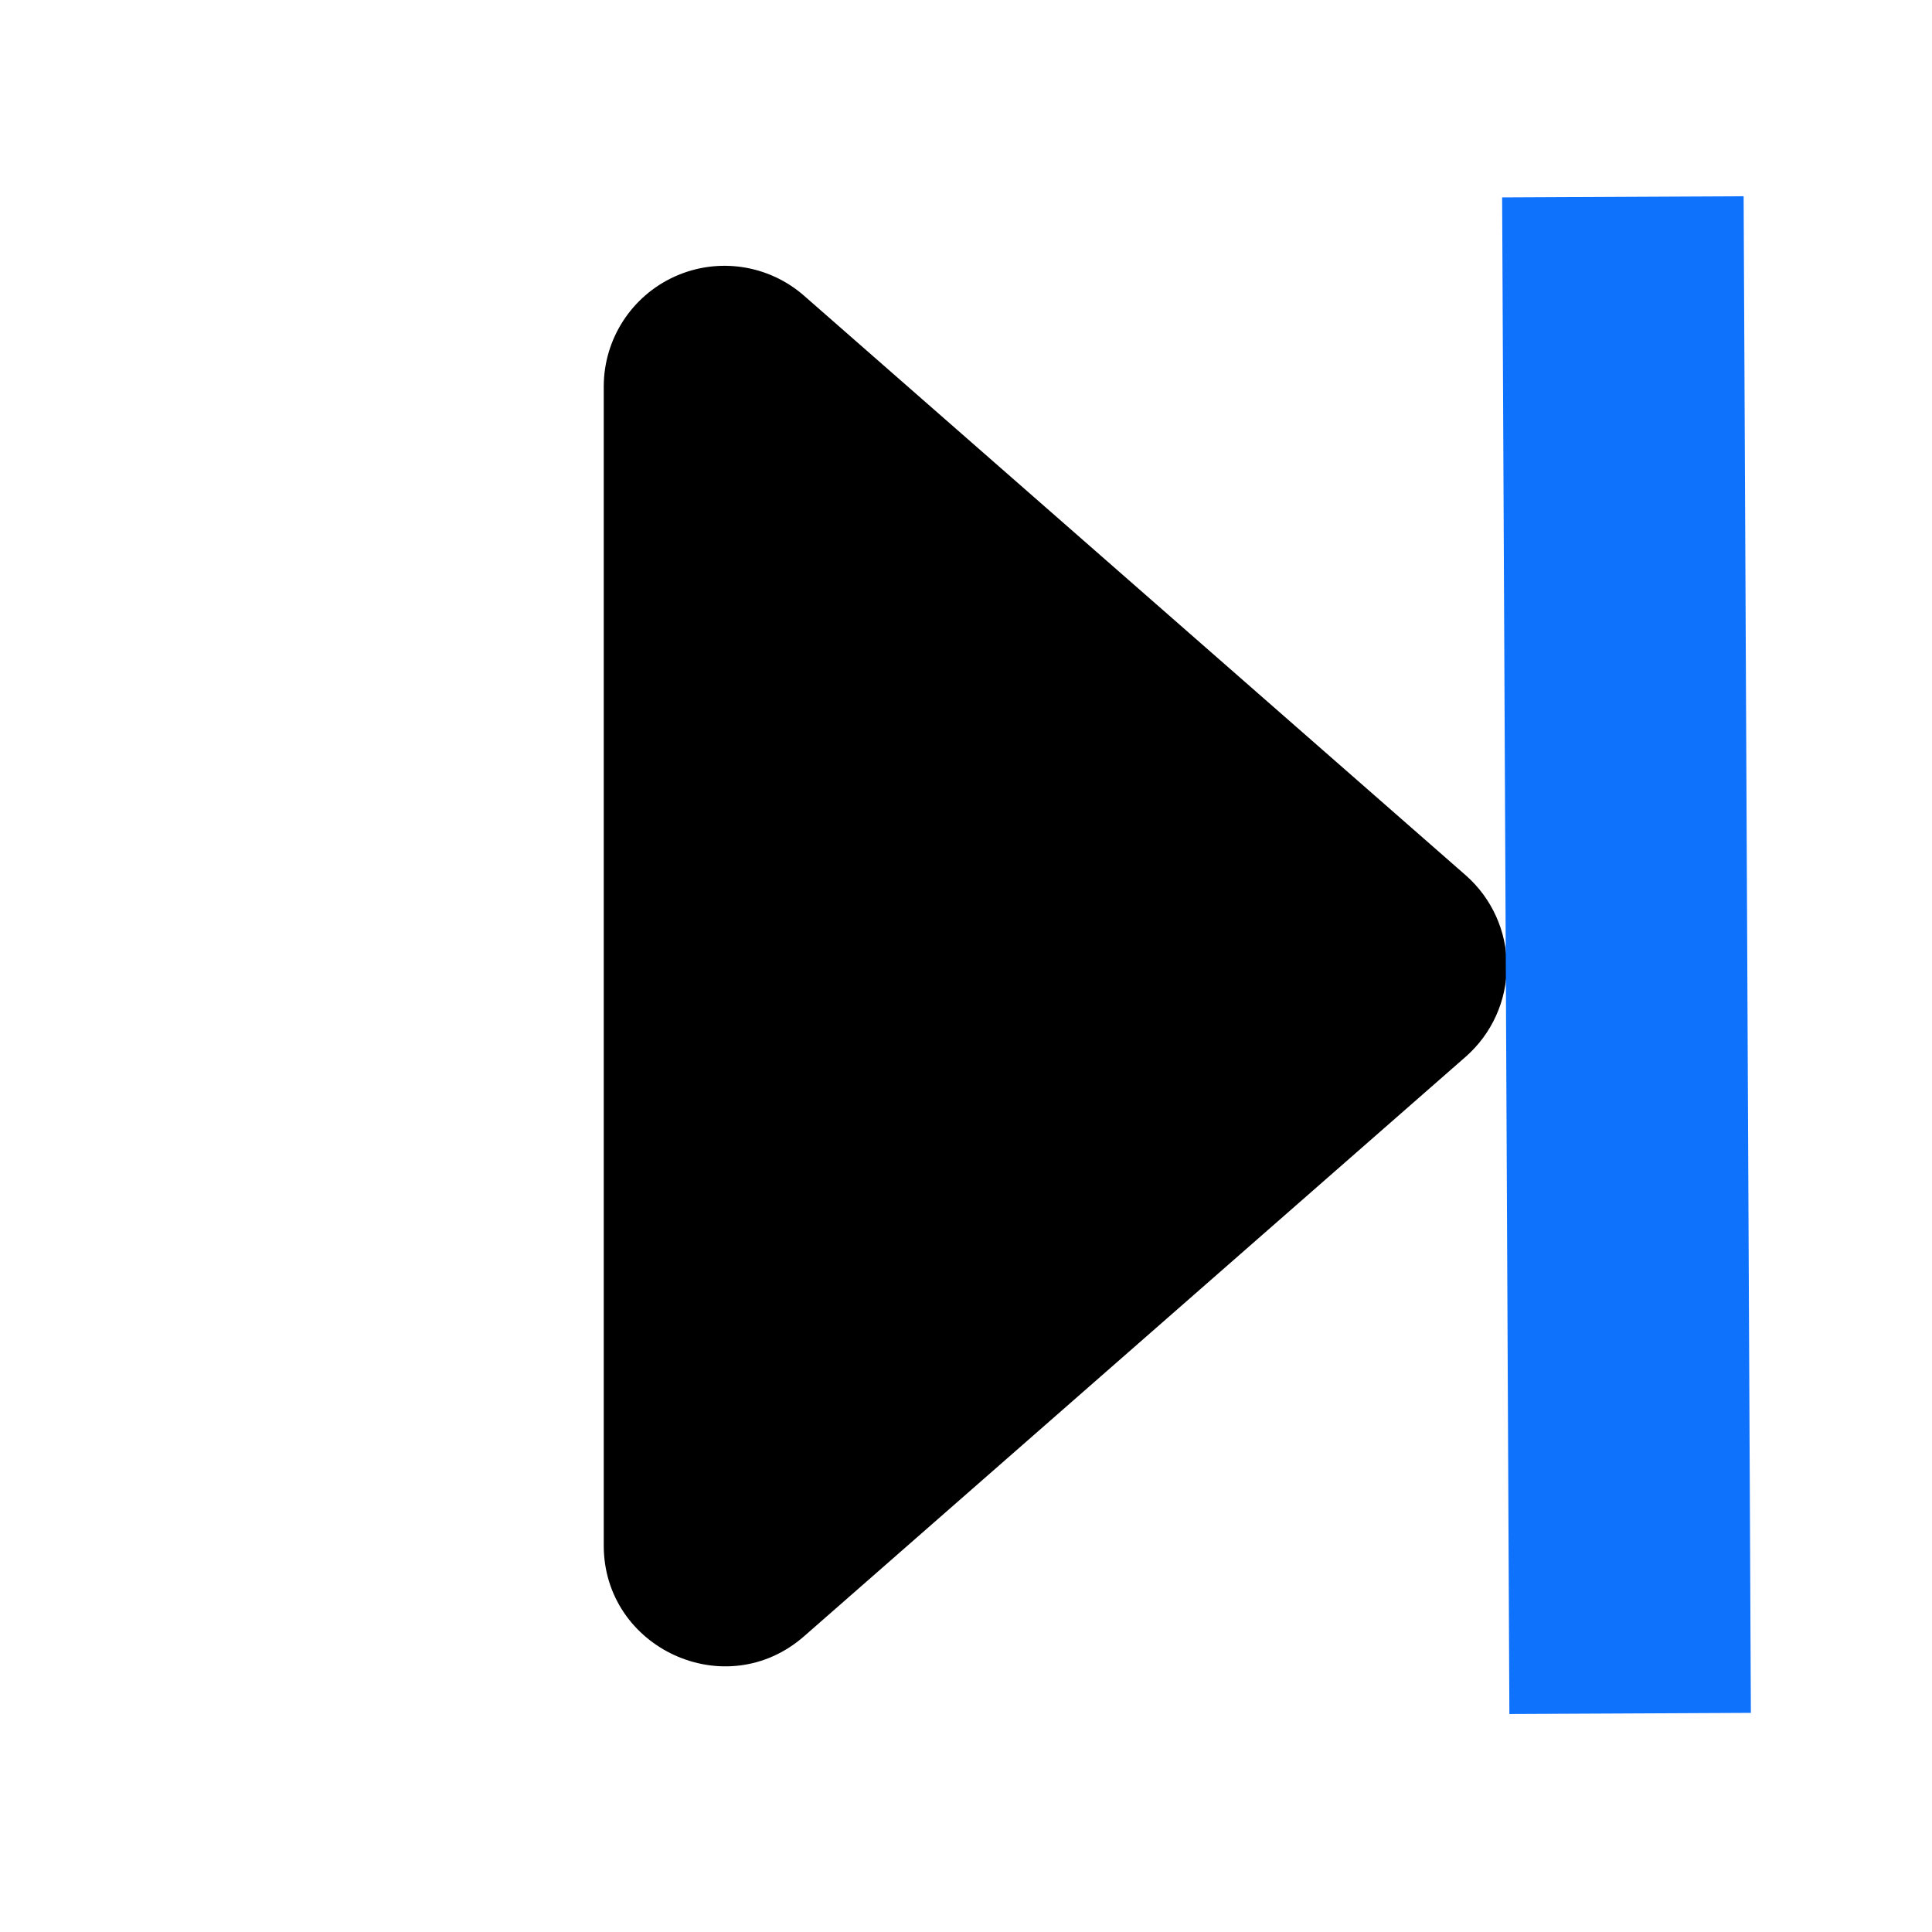
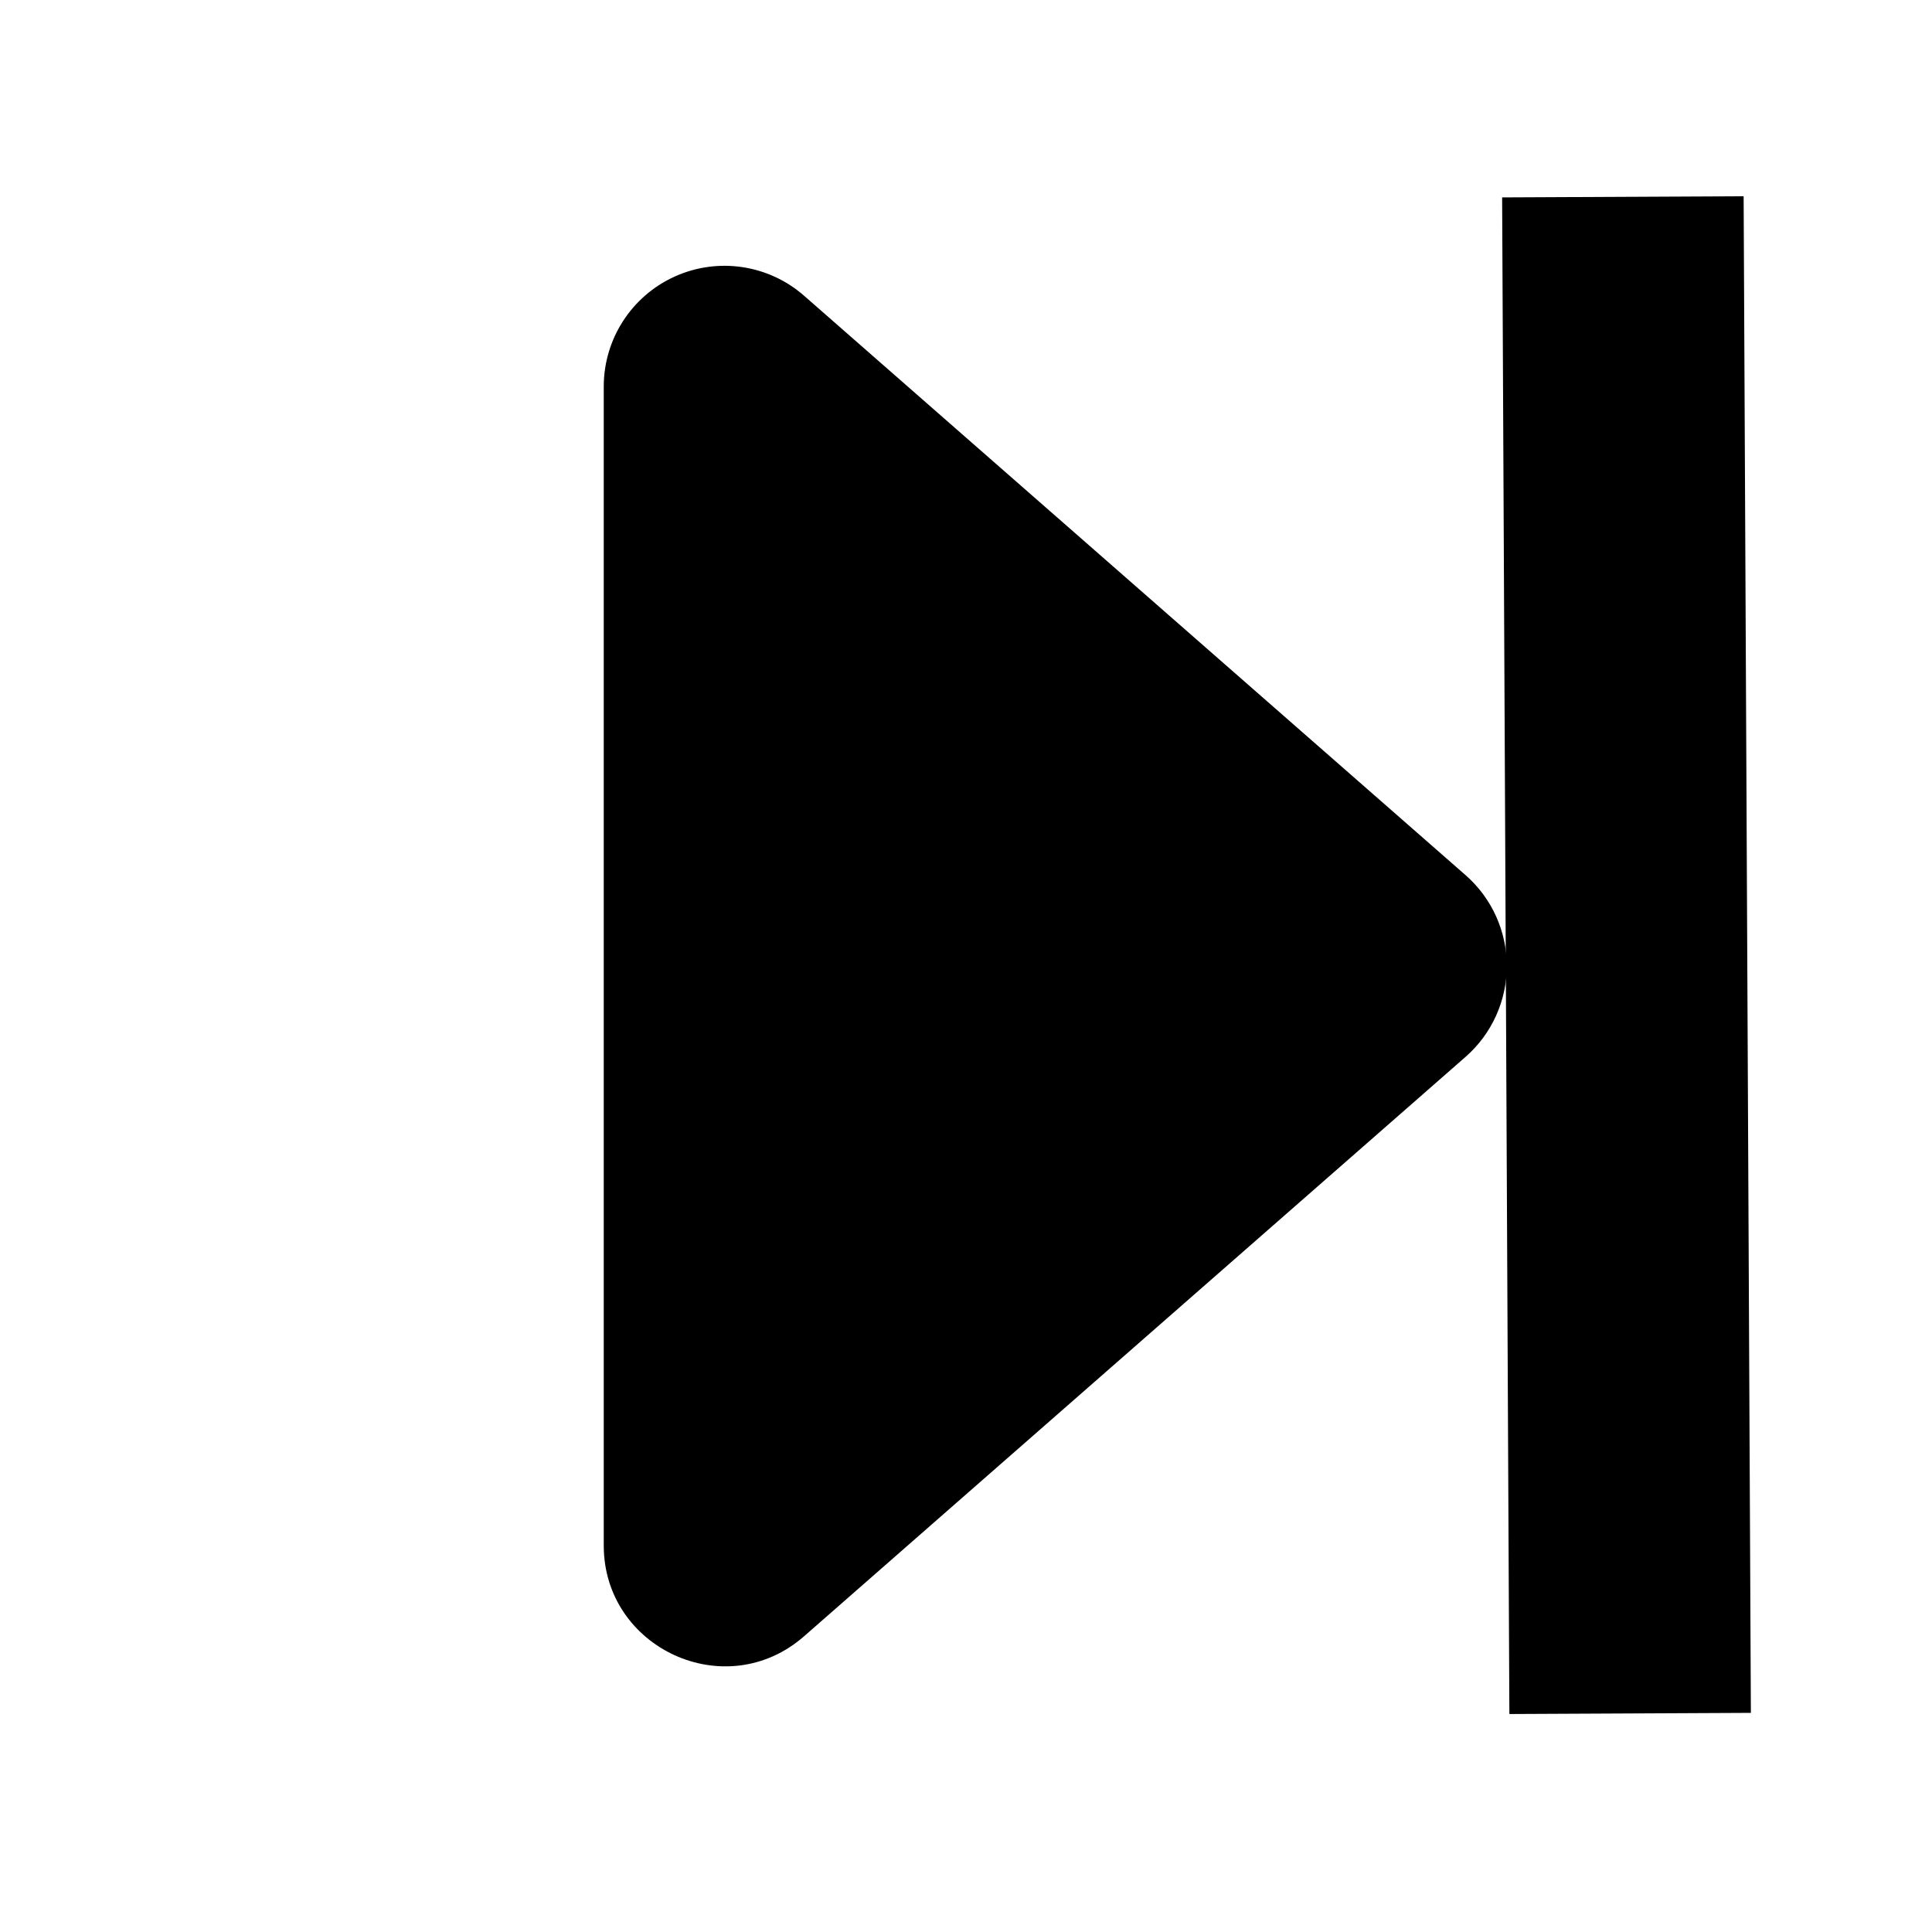
<svg xmlns="http://www.w3.org/2000/svg" width="16" height="16" class="bi bi-caret-right-fill">
  <g class="layer">
    <path d="m12.14,8.75l-5.48,4.8c-0.65,0.57 -1.66,0.1 -1.66,-0.75l0,-9.6a1,1 0 0 1 1.66,-0.75l5.48,4.8a1,1 0 0 1 0,1.5z" fill="currentColor" id="svg_1" />
-     <line fill="none" id="svg_2" stroke="#0f72fc" stroke-width="2" x1="13.44" x2="13.5" y1="1.63" y2="14.19" />
+     <line fill="none" id="svg_2" stroke="currentColor" stroke-width="2" x1="13.44" x2="13.5" y1="1.63" y2="14.19" />
  </g>
</svg>
